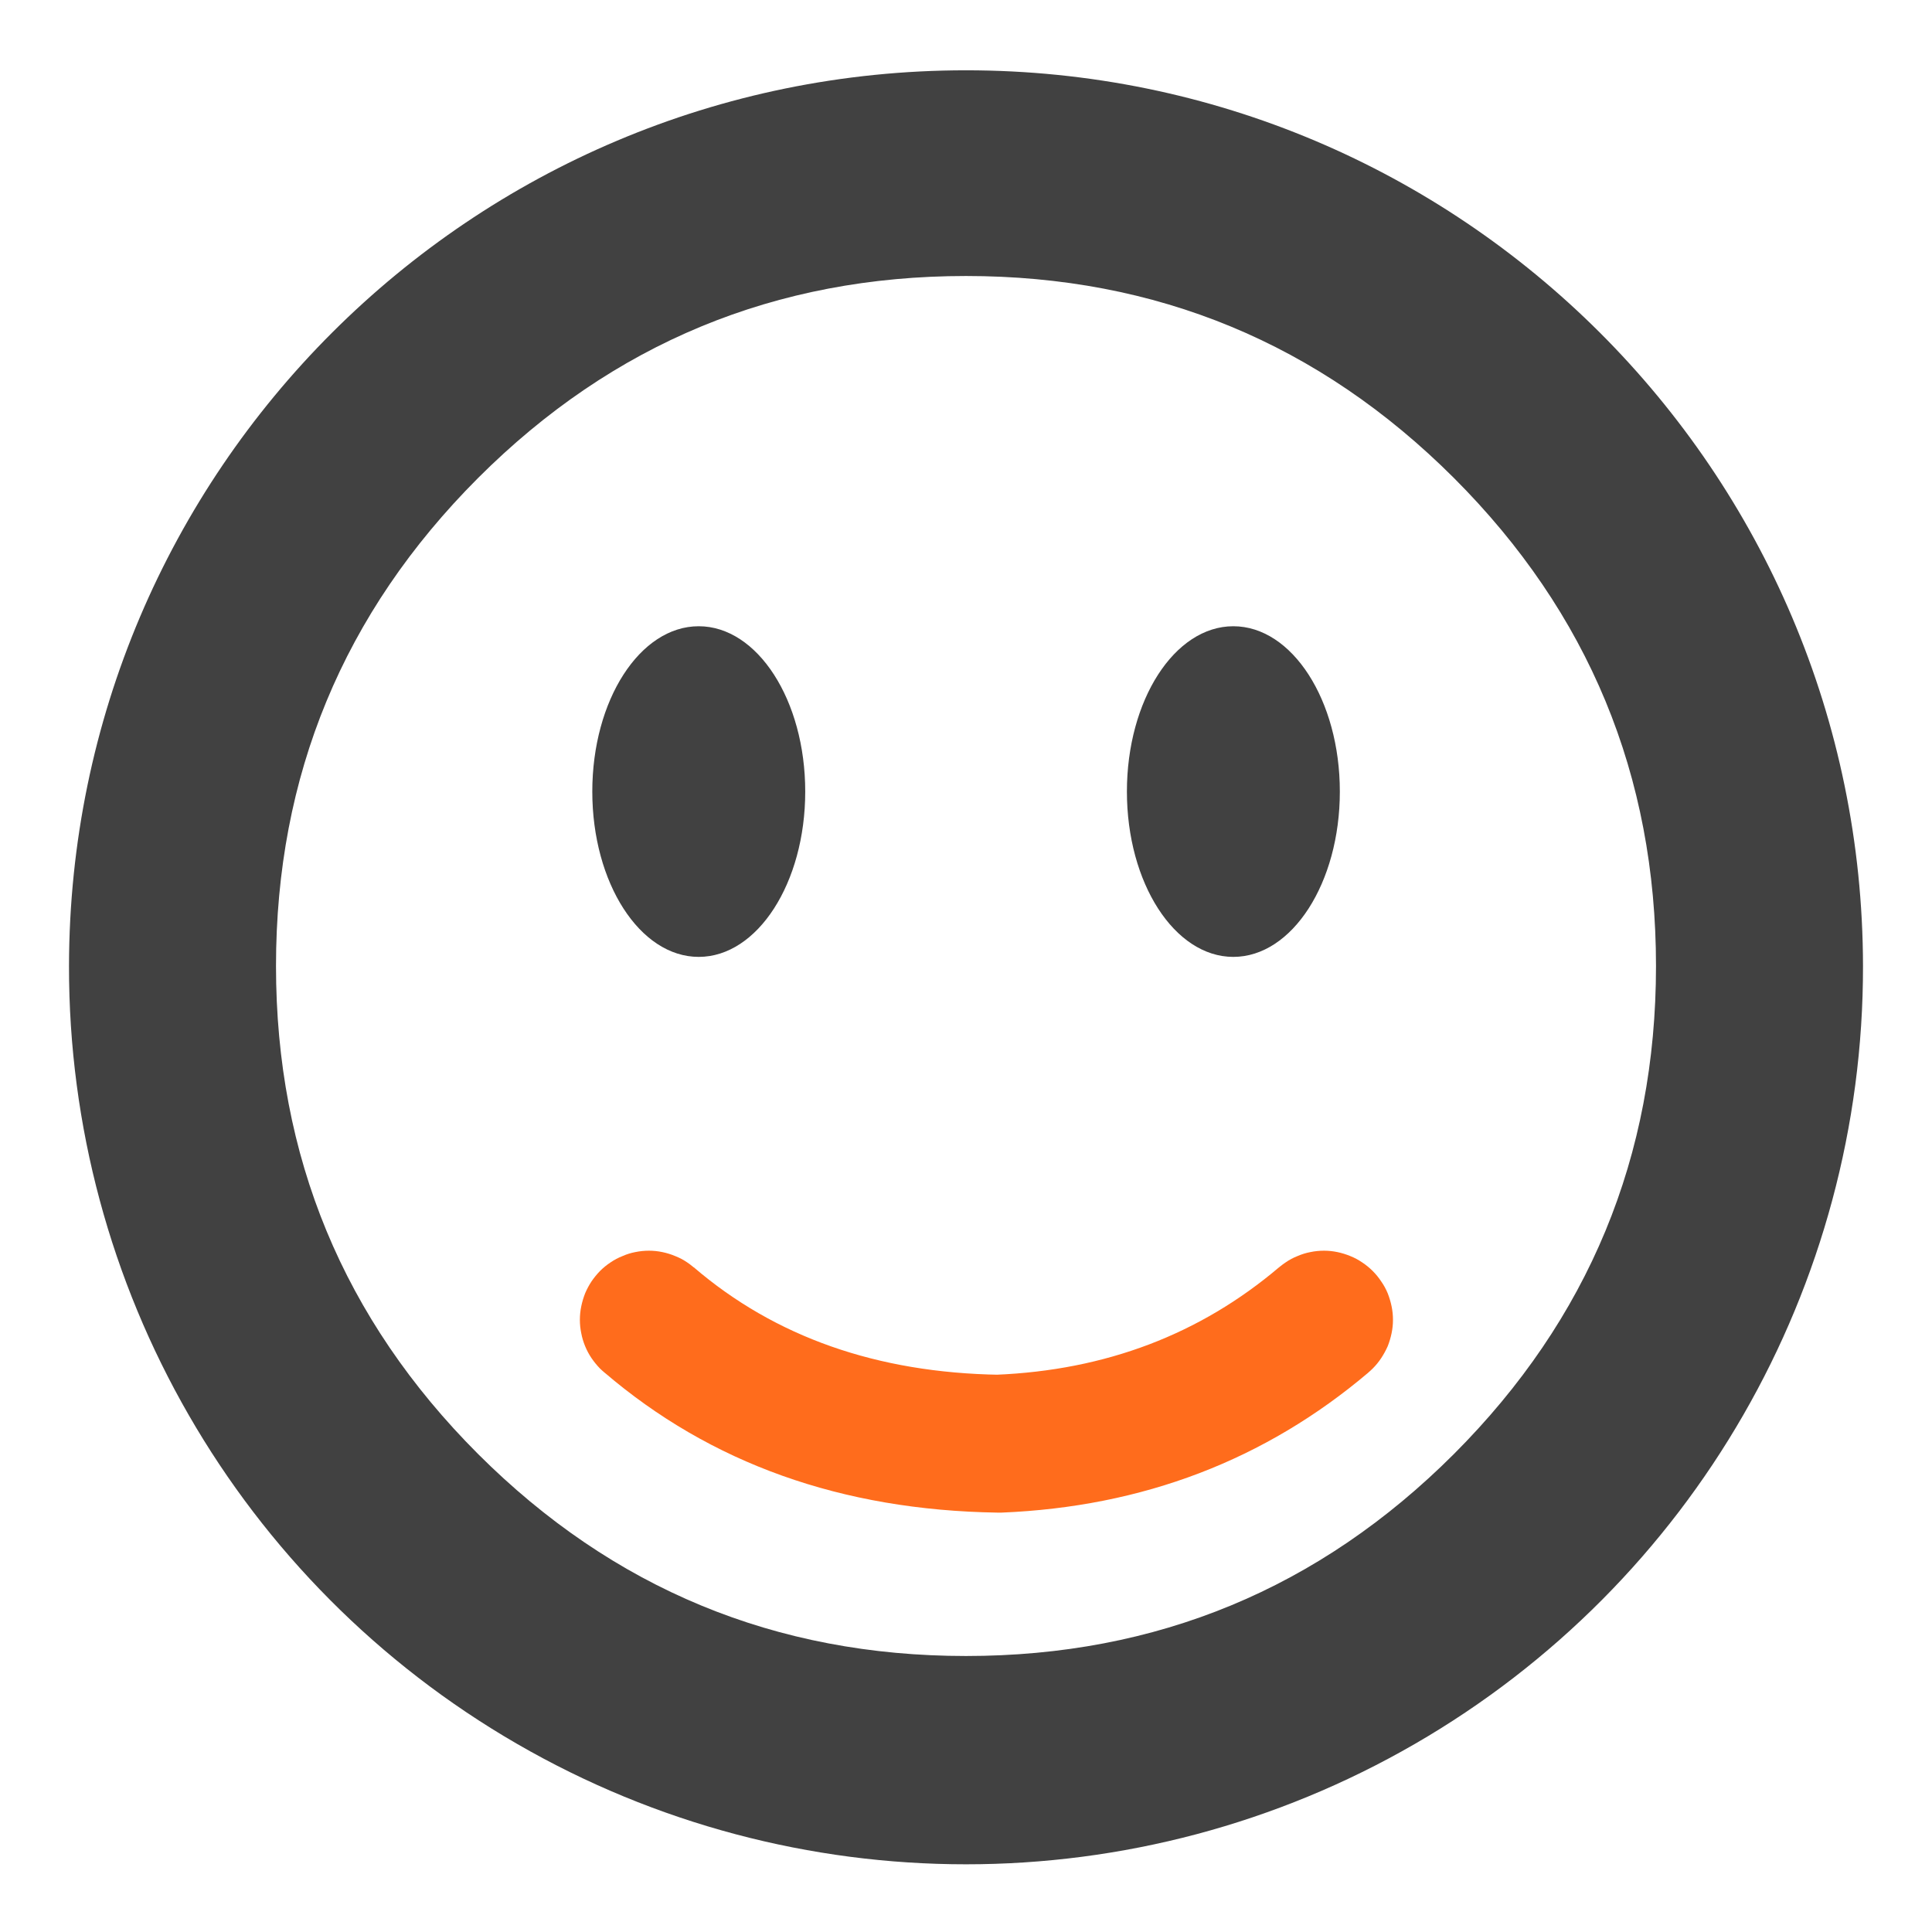
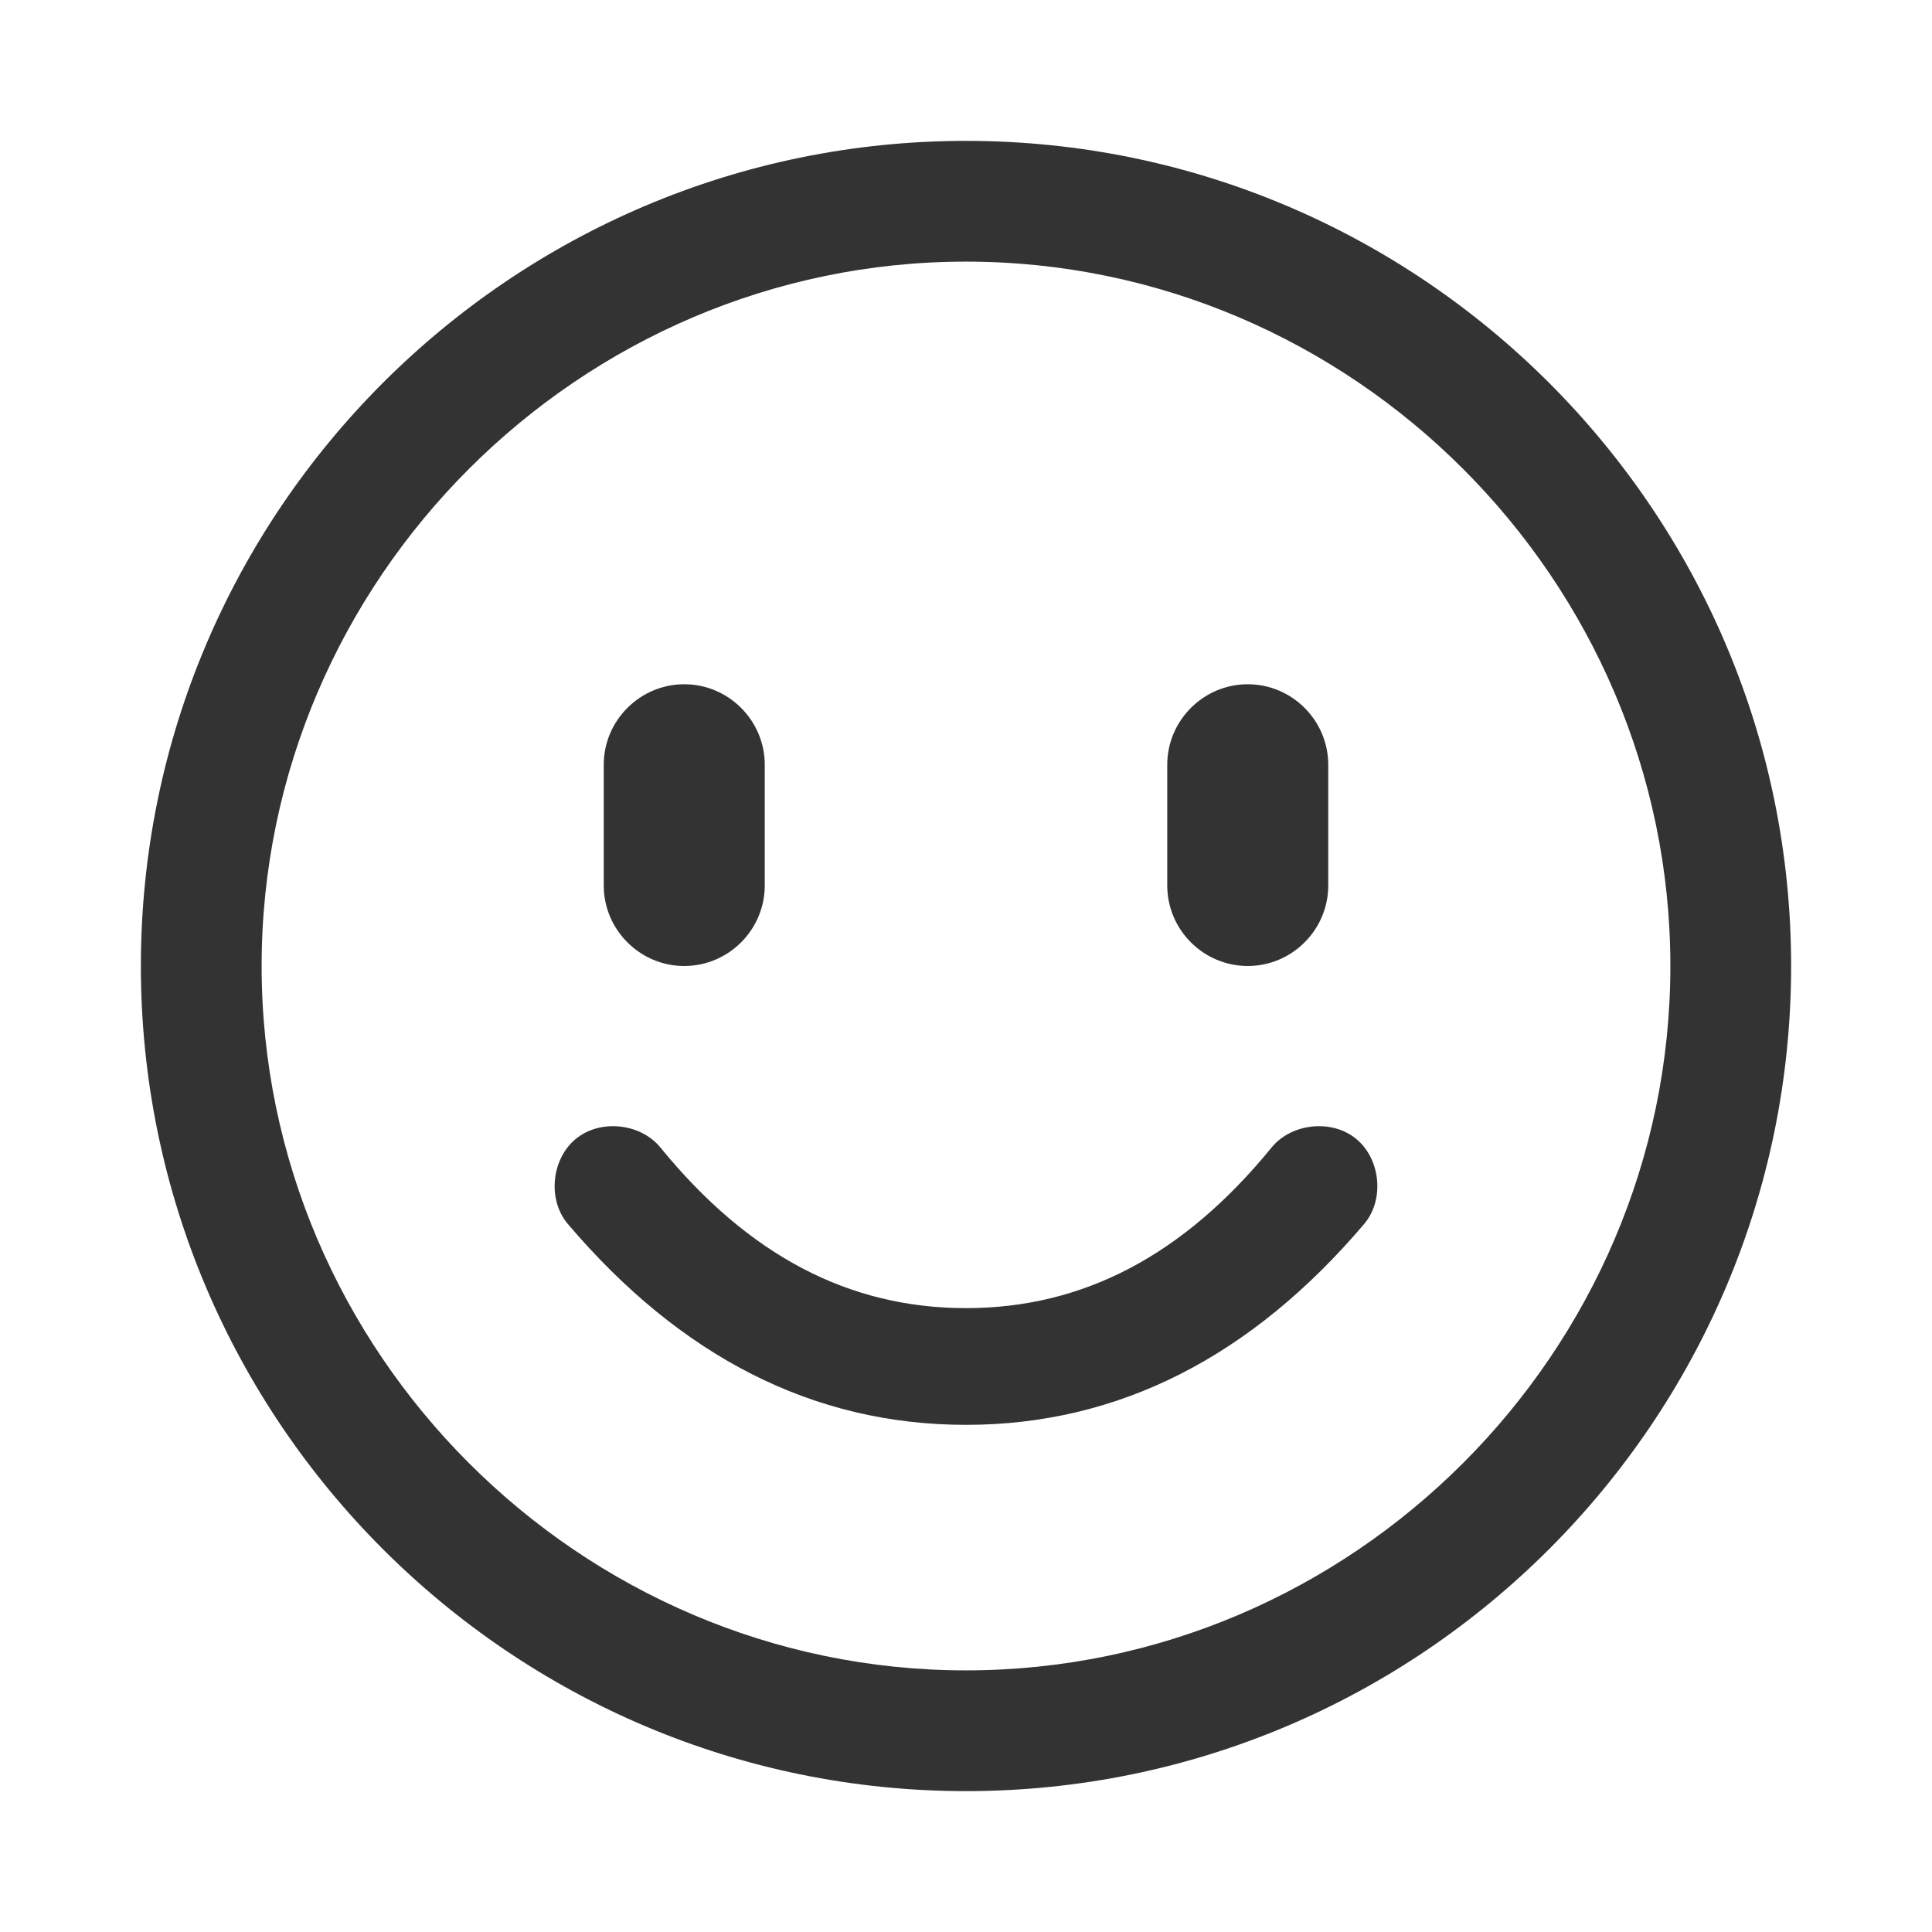
- <svg xmlns="http://www.w3.org/2000/svg" t="1645017981982" class="icon" viewBox="0 0 1024 1024" version="1.1" p-id="7720" width="200" height="200">
-   <defs>
-     <style type="text/css" />
-   </defs>
-   <path d="M987.429 512a475.429 475.429 0 1 1-950.857 0 475.429 475.429 0 0 1 950.857 0zM877.714 512q0-151.479-107.081-258.633Q663.406 146.286 512 146.286 360.521 146.286 253.367 253.367 146.286 360.594 146.286 512q0 151.479 107.081 258.633Q360.594 877.714 512 877.714q151.479 0 258.633-107.081Q877.714 663.406 877.714 512z" fill="#414141" p-id="7721" />
-   <path d="M426.789 419.547c0 48.421-25.307 87.625-56.466 87.625-31.159 0-56.393-39.205-56.393-87.625 0-48.421 25.234-87.625 56.393-87.625 31.159 0 56.466 39.205 56.466 87.625zM710.144 419.547c0 48.421-25.307 87.625-56.466 87.625-31.159 0-56.393-39.205-56.393-87.625 0-48.421 25.234-87.625 56.393-87.625 31.159 0 56.466 39.205 56.466 87.625z" fill="#414141" p-id="7722" />
-   <path d="M725.358 727.406q-82.213 69.705-194.56 74.313h-2.048q-123.977-1.902-208.603-74.459l47.543-55.589q64.658 55.442 162.158 56.978l-0.585 36.571-1.463-36.571q87.259-3.584 150.235-57.051l47.323 55.808z m12.946-27.867q0 3.584-0.731 7.095t-2.048 6.875q-1.463 3.291-3.438 6.29-1.975 2.999-4.535 5.559-2.56 2.56-5.559 4.535-2.926 2.048-6.29 3.365-3.365 1.463-6.875 2.121-3.511 0.731-7.095 0.731-3.657 0-7.168-0.731t-6.875-2.121q-3.291-1.317-6.29-3.365-2.999-1.975-5.559-4.535-2.56-2.56-4.535-5.559-1.975-2.926-3.365-6.29-1.463-3.365-2.121-6.875-0.731-3.511-0.731-7.095 0-3.657 0.731-7.168t2.121-6.875q1.39-3.291 3.365-6.29 1.975-2.999 4.535-5.559 2.56-2.56 5.559-4.535 2.926-2.048 6.29-3.365 3.365-1.463 6.875-2.121 3.511-0.731 7.168-0.731 3.584 0 7.095 0.731t6.875 2.121q3.291 1.317 6.29 3.365 2.999 1.975 5.559 4.535 2.56 2.56 4.535 5.559 2.048 2.926 3.438 6.29 1.317 3.365 2.048 6.875 0.731 3.511 0.731 7.168z m-357.815 0q0 3.584-0.731 7.095t-2.048 6.875q-1.39 3.291-3.365 6.29-2.048 2.999-4.608 5.559-2.487 2.56-5.486 4.535-2.999 2.048-6.363 3.365-3.291 1.463-6.875 2.121-3.511 0.731-7.095 0.731-3.657 0-7.168-0.731t-6.802-2.121q-3.365-1.317-6.363-3.365-2.926-1.975-5.559-4.535-2.487-2.56-4.535-5.559-1.975-2.926-3.365-6.29-1.39-3.365-2.048-6.875-0.731-3.511-0.731-7.095 0-3.657 0.731-7.168t2.048-6.875q1.39-3.291 3.365-6.29 2.048-2.999 4.535-5.559 2.56-2.56 5.559-4.535 2.999-2.048 6.363-3.365 3.291-1.463 6.802-2.121 3.584-0.731 7.168-0.731 3.657 0 7.095 0.731 3.584 0.731 6.875 2.121 3.365 1.317 6.363 3.365 2.926 1.975 5.486 4.535 2.56 2.56 4.608 5.559 1.975 2.926 3.365 6.29 1.39 3.365 2.048 6.875 0.731 3.511 0.731 7.168z" fill="#FF6C1C" p-id="7723" />
+ <svg xmlns="http://www.w3.org/2000/svg" class="icon" width="200px" height="200.00px" viewBox="0 0 1024 1024" version="1.1">
+   <path fill="#333333" d="M512 74.667C270.933 74.667 74.667 270.933 74.667 512S270.933 949.333 512 949.333 949.333 753.067 949.333 512 753.067 74.667 512 74.667z m0 810.667c-204.8 0-373.333-168.533-373.333-373.333S307.2 138.667 512 138.667 885.333 307.2 885.333 512 716.8 885.333 512 885.333zM674.133 608c-46.933 57.6-100.267 85.333-162.133 85.333s-115.2-27.733-162.133-85.333c-10.667-12.8-32-14.933-44.8-4.267-12.8 10.667-14.933 32-4.267 44.8 59.733 70.4 130.133 106.667 211.2 106.667s151.467-36.267 211.2-106.667c10.667-12.8 8.533-34.133-4.267-44.8-12.8-10.667-34.133-8.533-44.8 4.267zM362.667 512c23.467 0 42.667-19.2 42.667-42.667v-64c0-23.467-19.2-42.667-42.667-42.667s-42.667 19.2-42.667 42.667v64c0 23.467 19.2 42.667 42.667 42.667zM661.333 512c23.467 0 42.667-19.2 42.667-42.667v-64c0-23.467-19.2-42.667-42.667-42.667s-42.667 19.2-42.667 42.667v64c0 23.467 19.2 42.667 42.667 42.667z" />
</svg>
